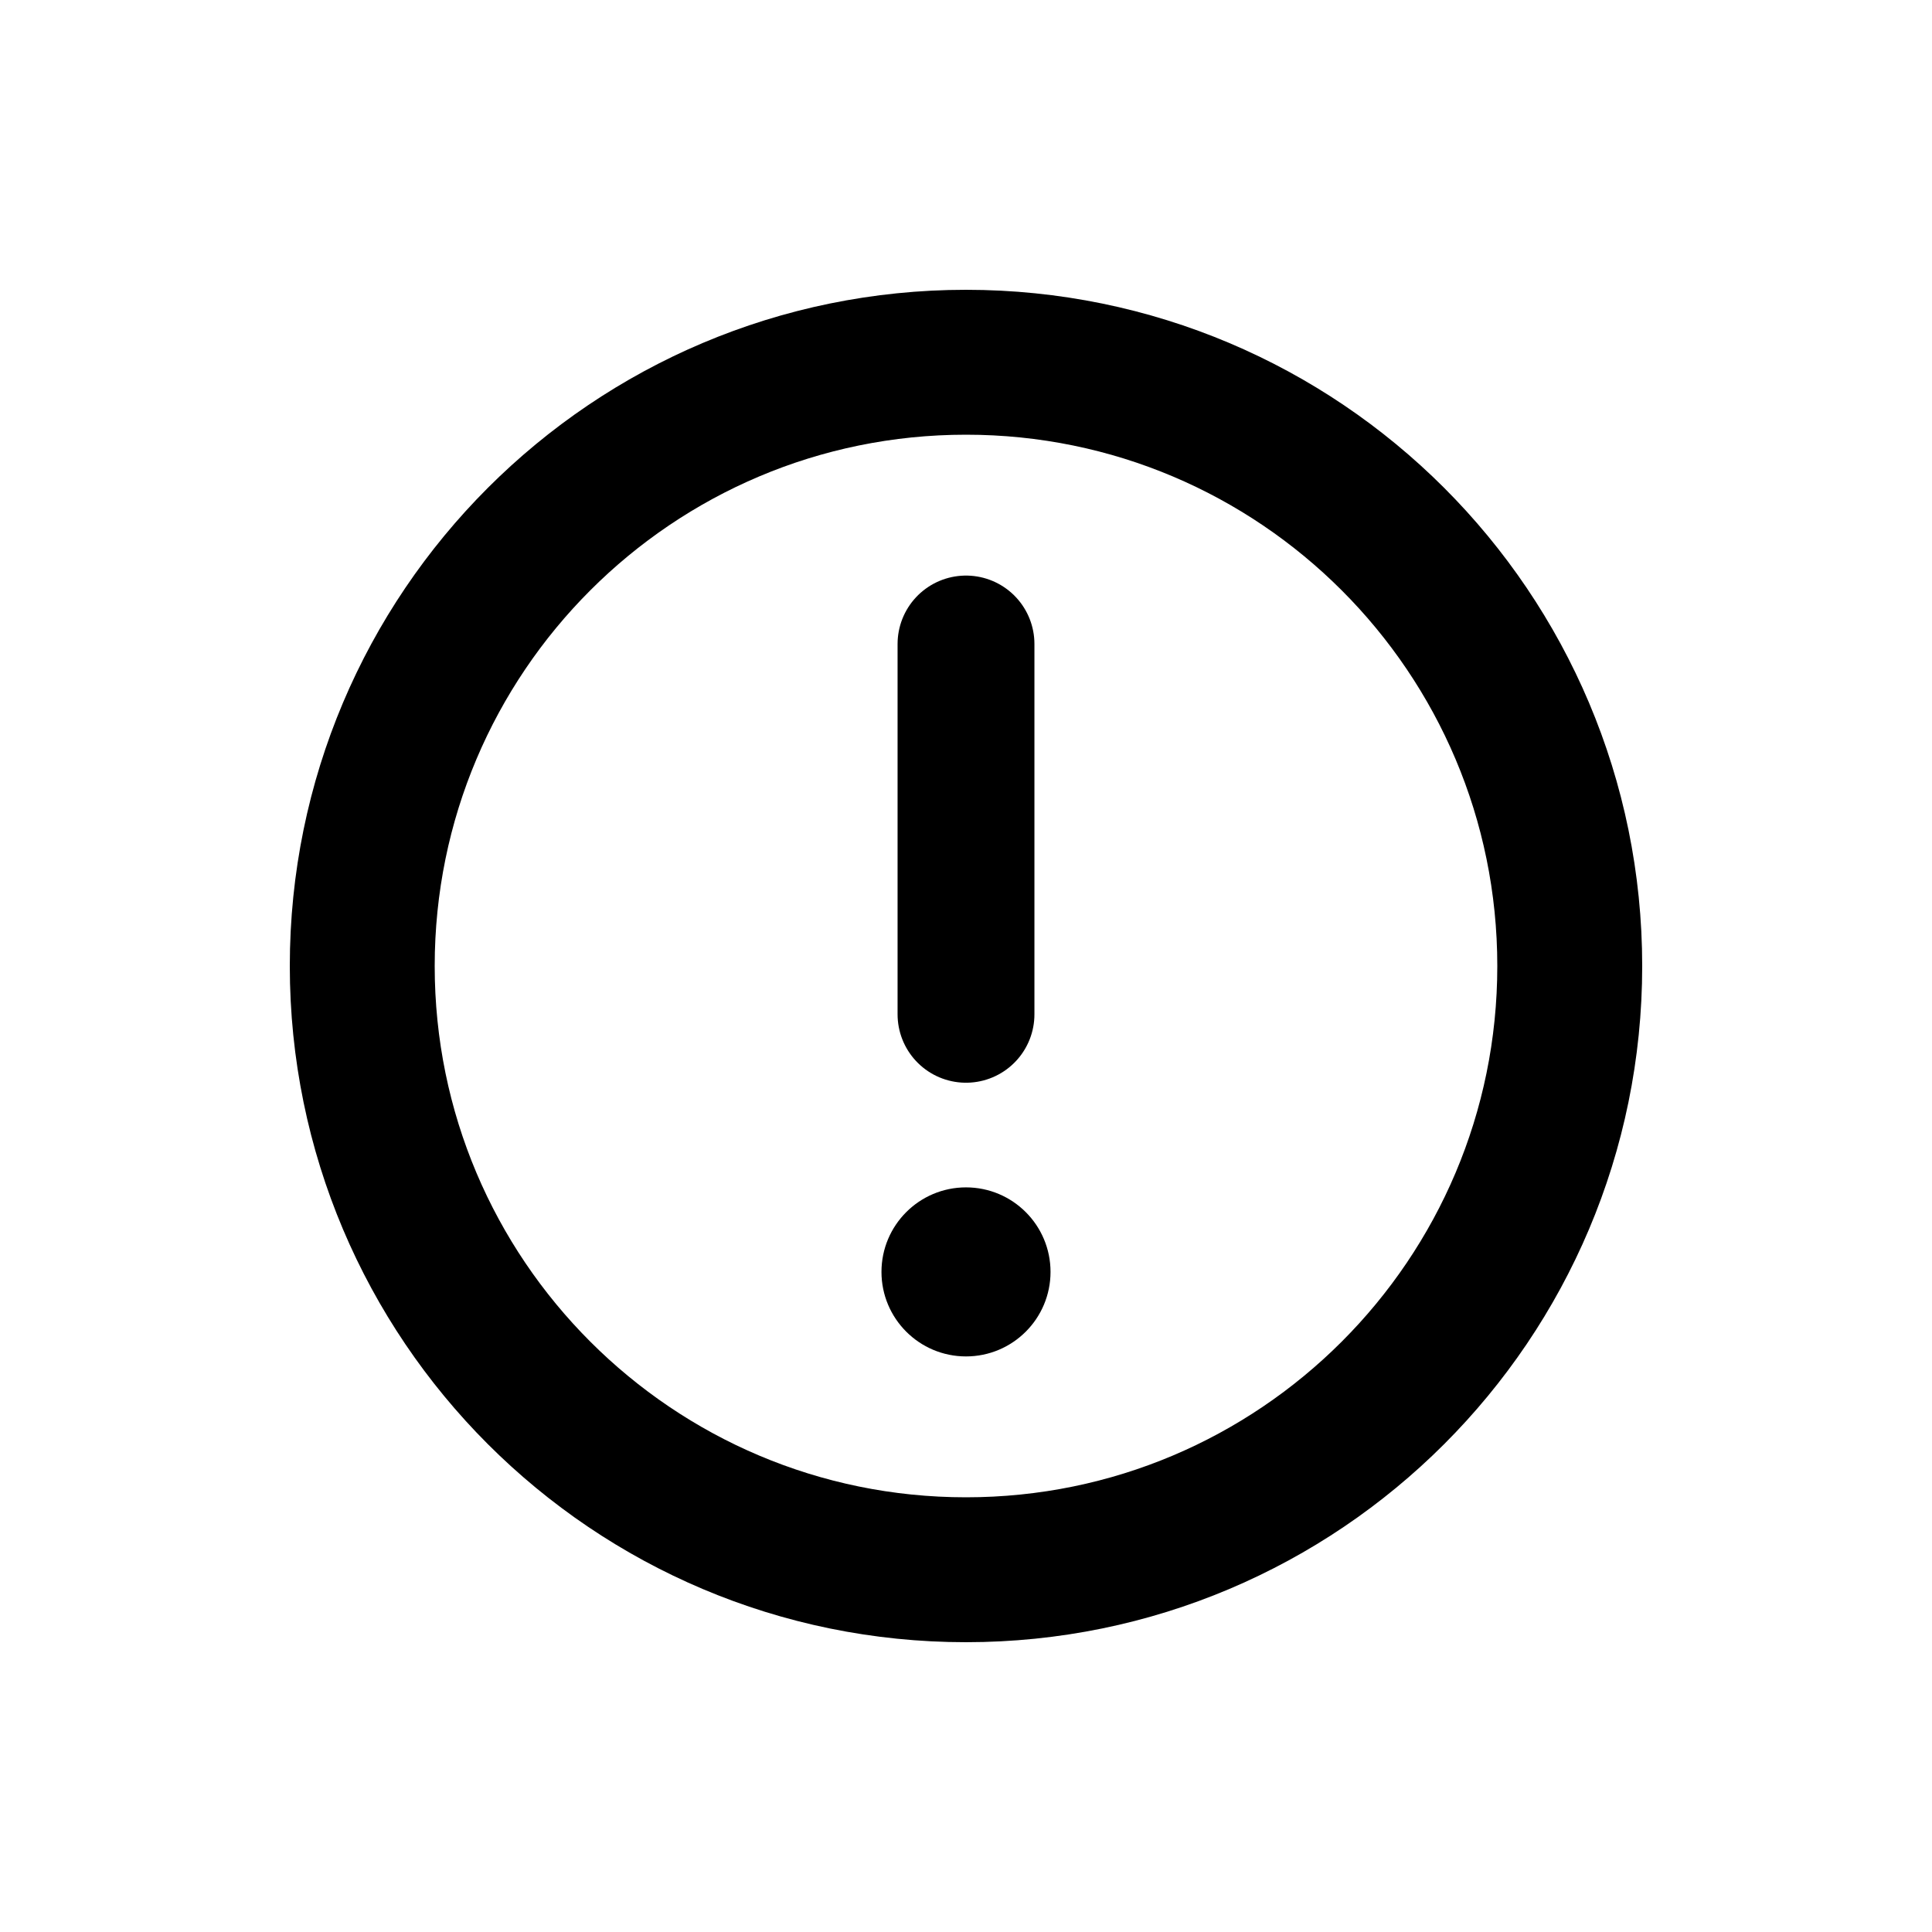
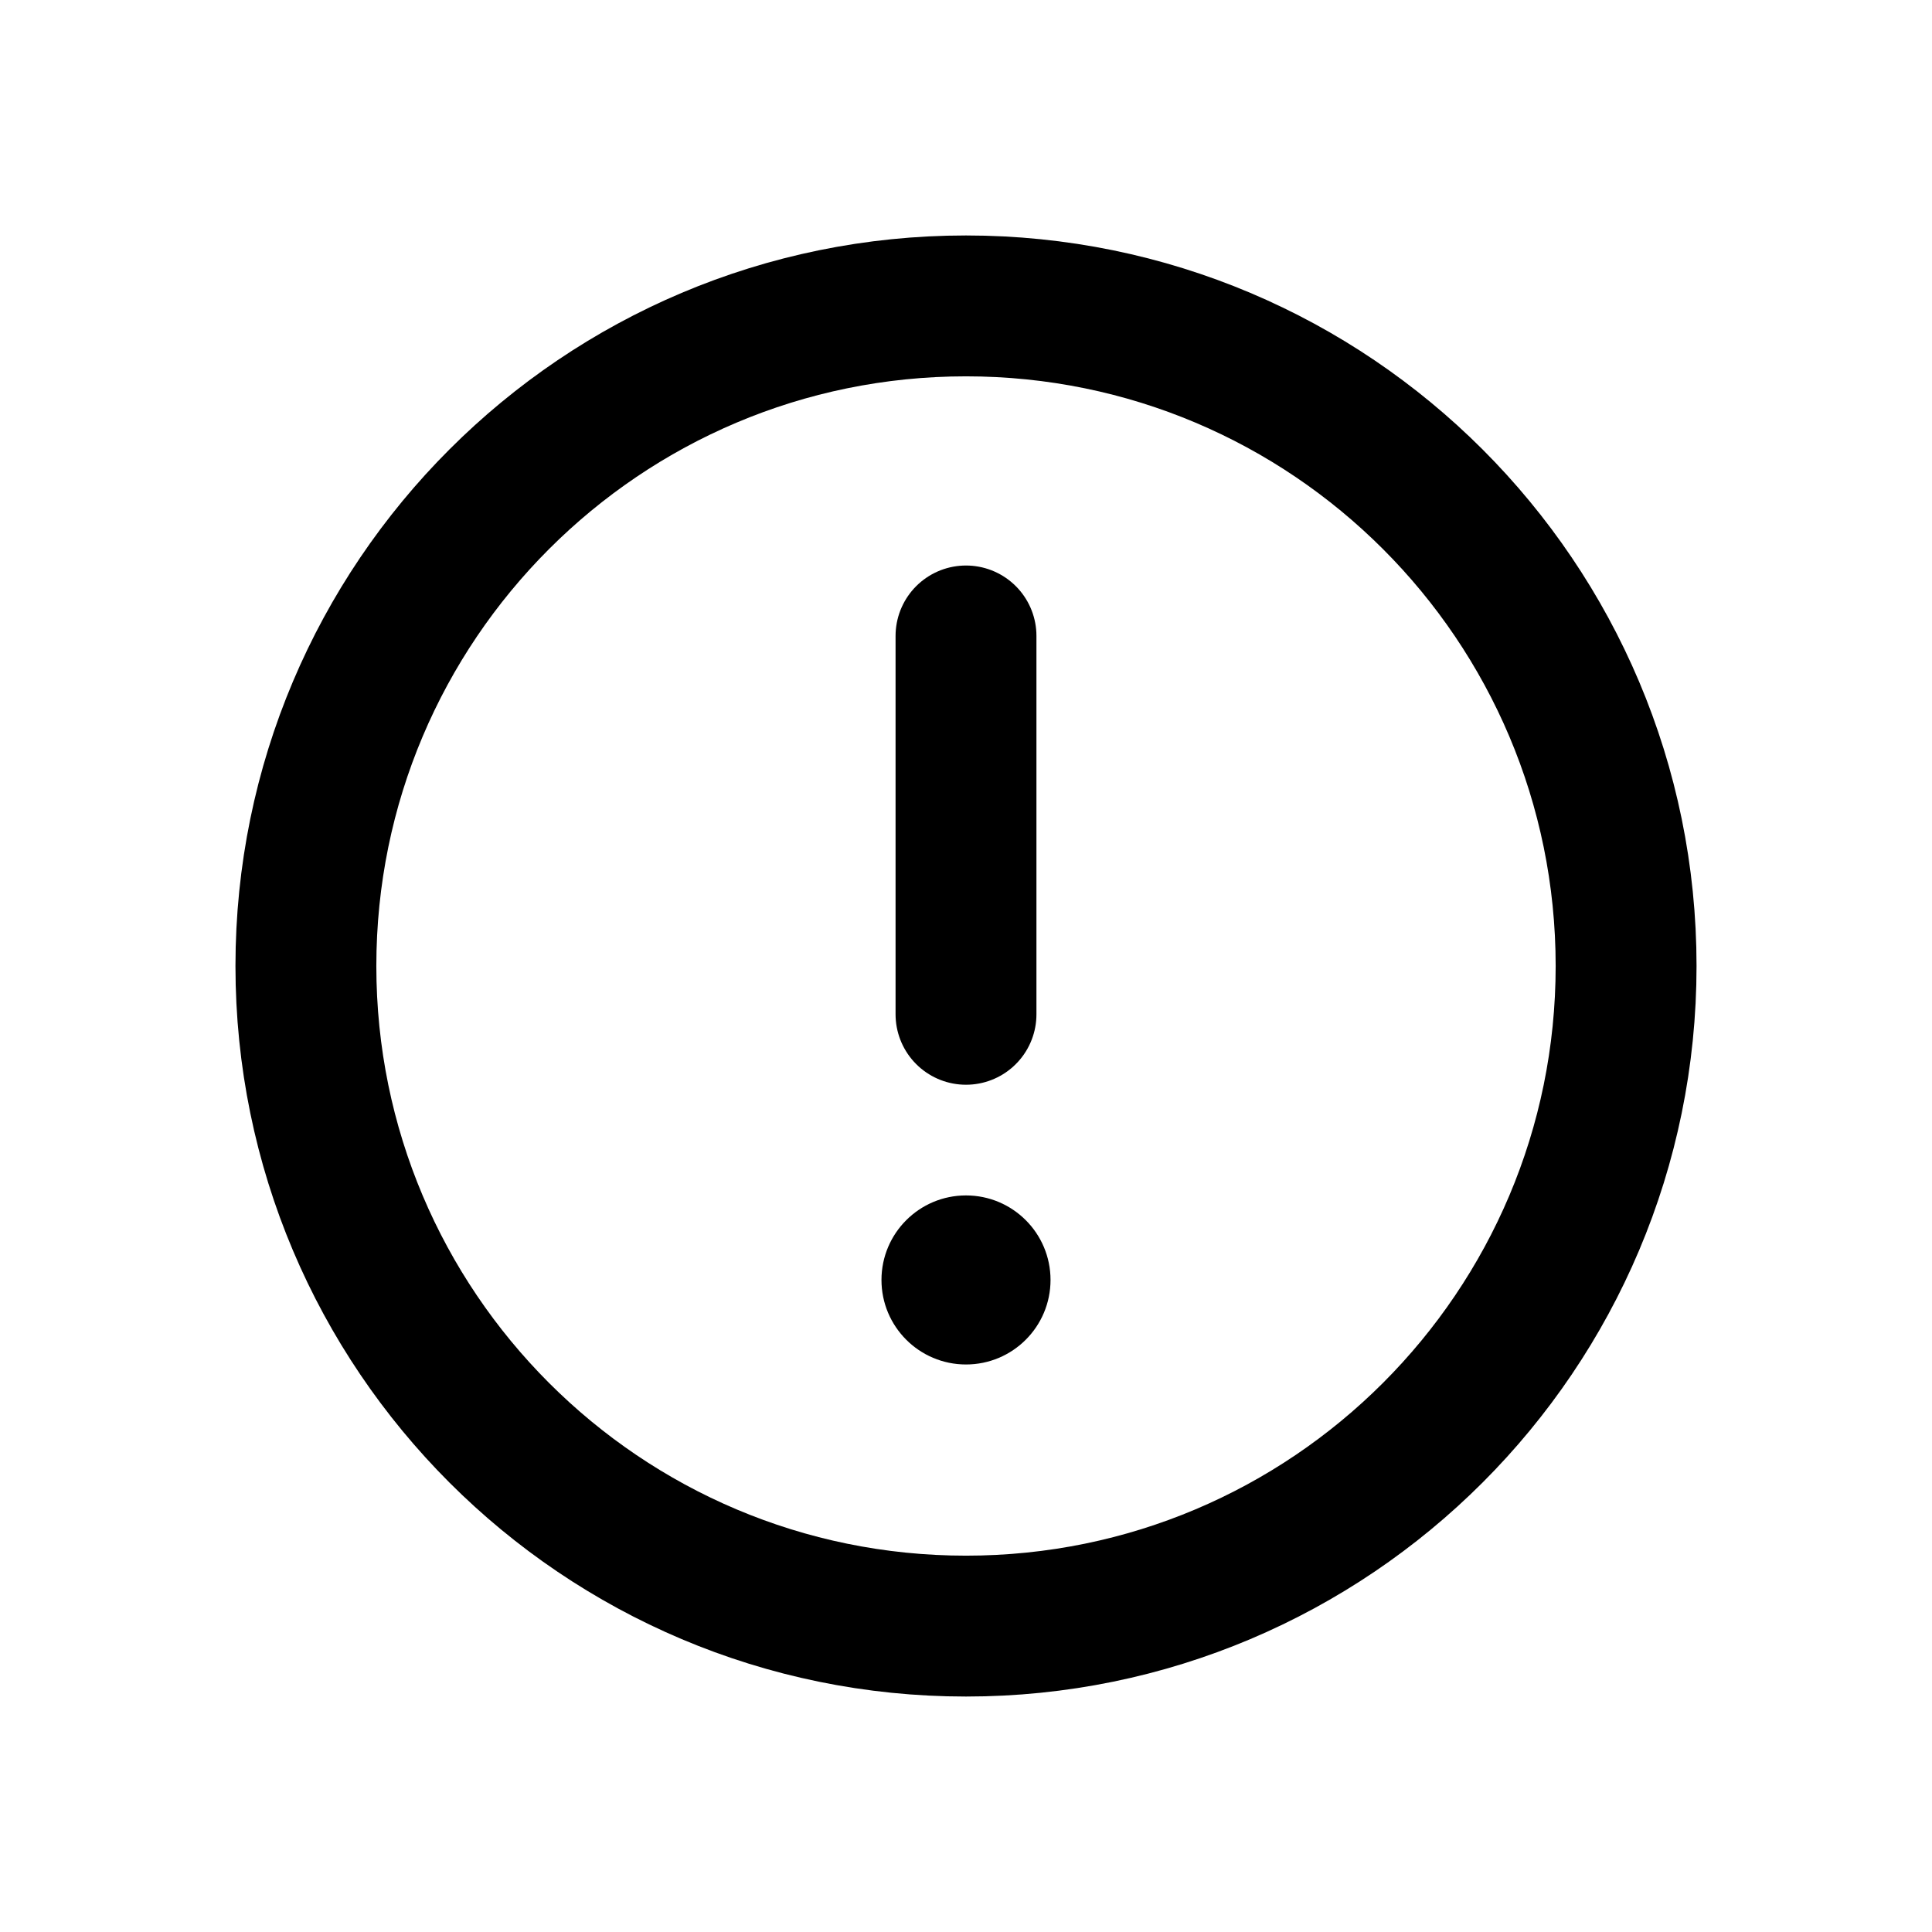
<svg xmlns="http://www.w3.org/2000/svg" width="24" height="24" viewBox="0 0 24 24" fill="none">
-   <path d="M12 4.5a7.5 7.5 0 1 0 0 15 7.5 7.5 0 0 0 0-15z" stroke="black" stroke-width="1.8" stroke-linecap="round" stroke-linejoin="round" />
-   <path d="M12 8v4.6" stroke="black" stroke-width="1.7" stroke-linecap="round" stroke-linejoin="round" />
-   <circle cx="12" cy="15.8" r="1.05" fill="black" />
+   <circle cx="12" cy="12" r="8.2" stroke="black" stroke-width="1.75" />
+   <path d="M12 7.9v4.7" stroke="black" stroke-width="1.75" stroke-linecap="round" stroke-linejoin="round" />
+   <circle cx="12" cy="15.9" r="1.05" fill="black" />
</svg>
